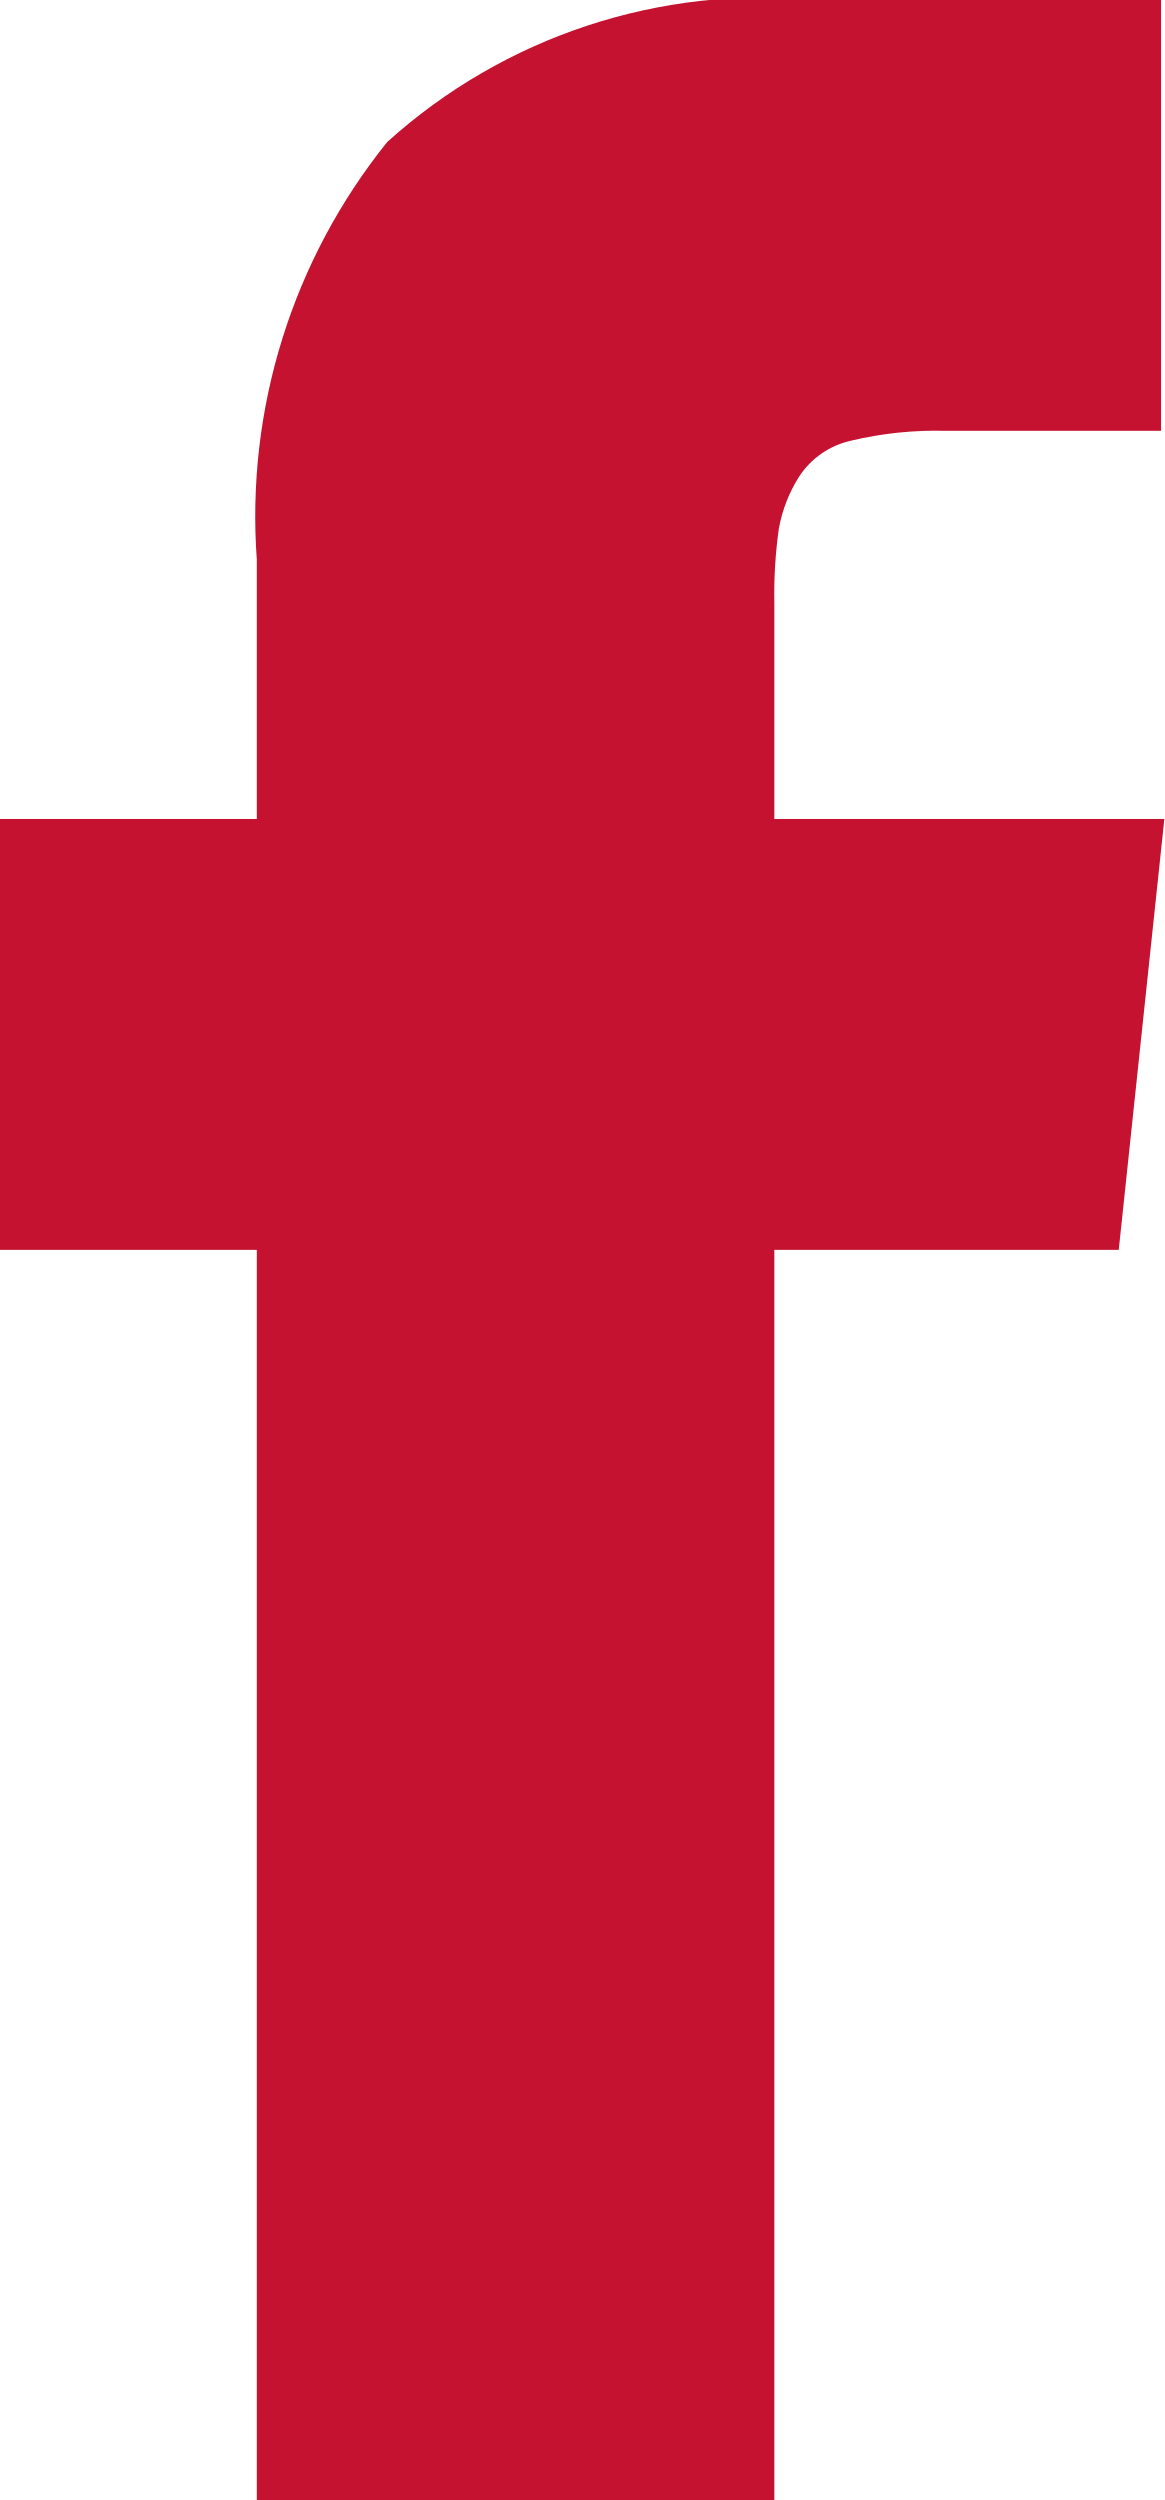
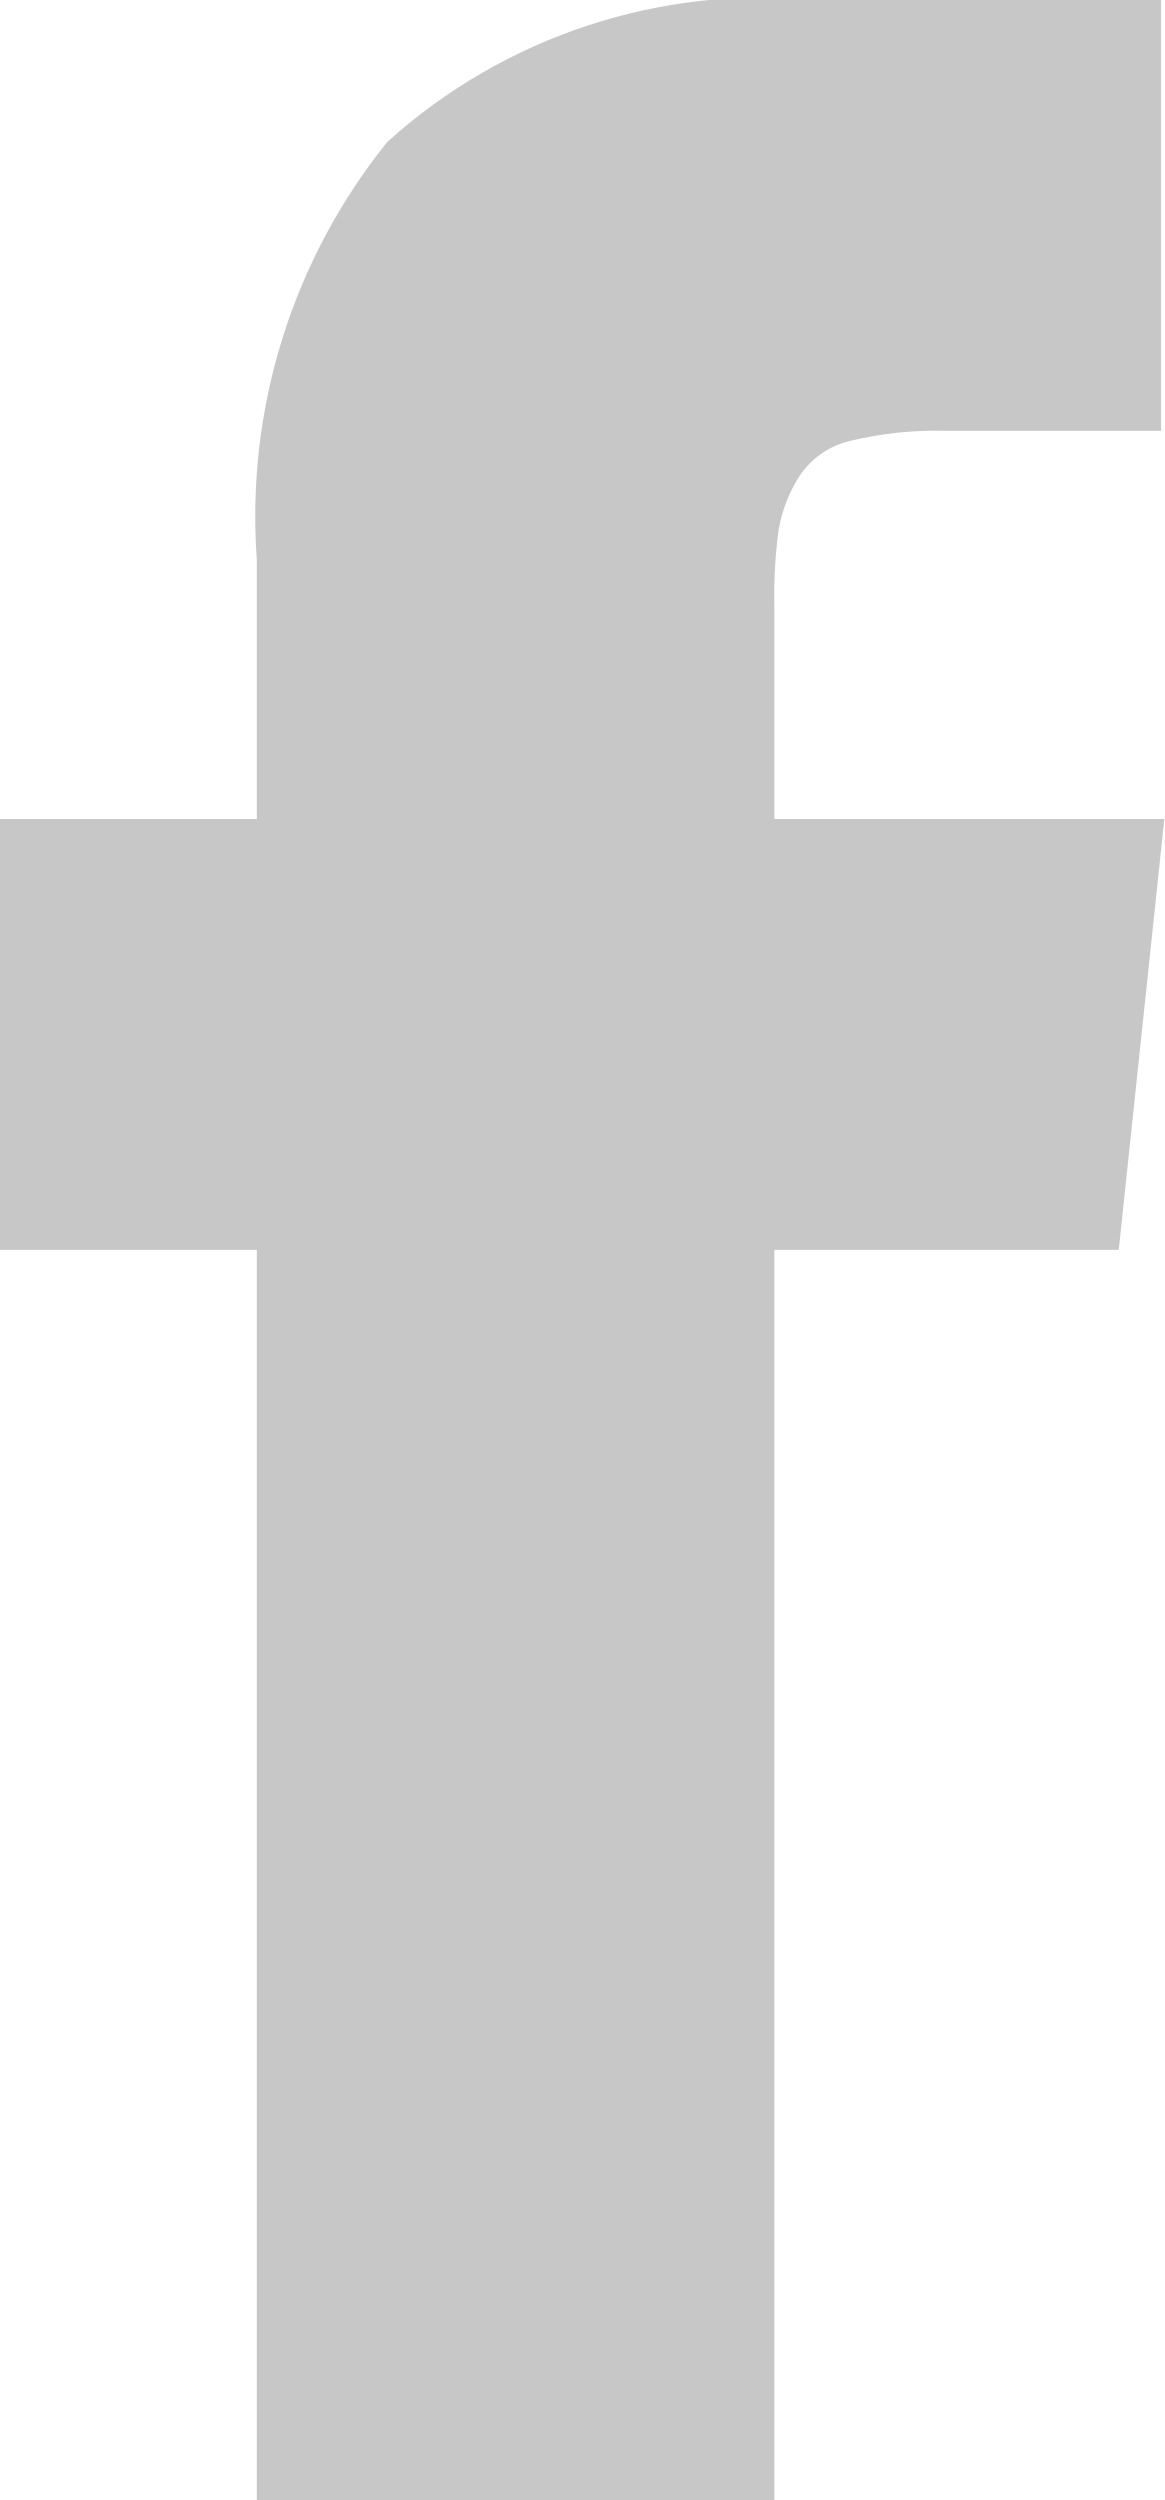
<svg xmlns="http://www.w3.org/2000/svg" viewBox="0 0 3.883 8.333">
  <defs>
    <style>
-             .cls-1{fill:#c41230}
+             .cls-1{fill:#c7c7c7}
        </style>
  </defs>
  <path id="facebook" d="M128.2 2.73v-.718a1.581 1.581 0 0 1 .015-.25.486.486 0 0 1 .068-.174.279.279 0 0 1 .172-.119 1.224 1.224 0 0 1 .316-.033h.718V0h-1.148a1.868 1.868 0 0 0-1.431.473 1.991 1.991 0 0 0-.435 1.393v.864h-.86v1.436h.86v4.167h1.725V4.166h1.148l.152-1.436z" class="cls-1" transform="translate(-125.619)" />
</svg>
